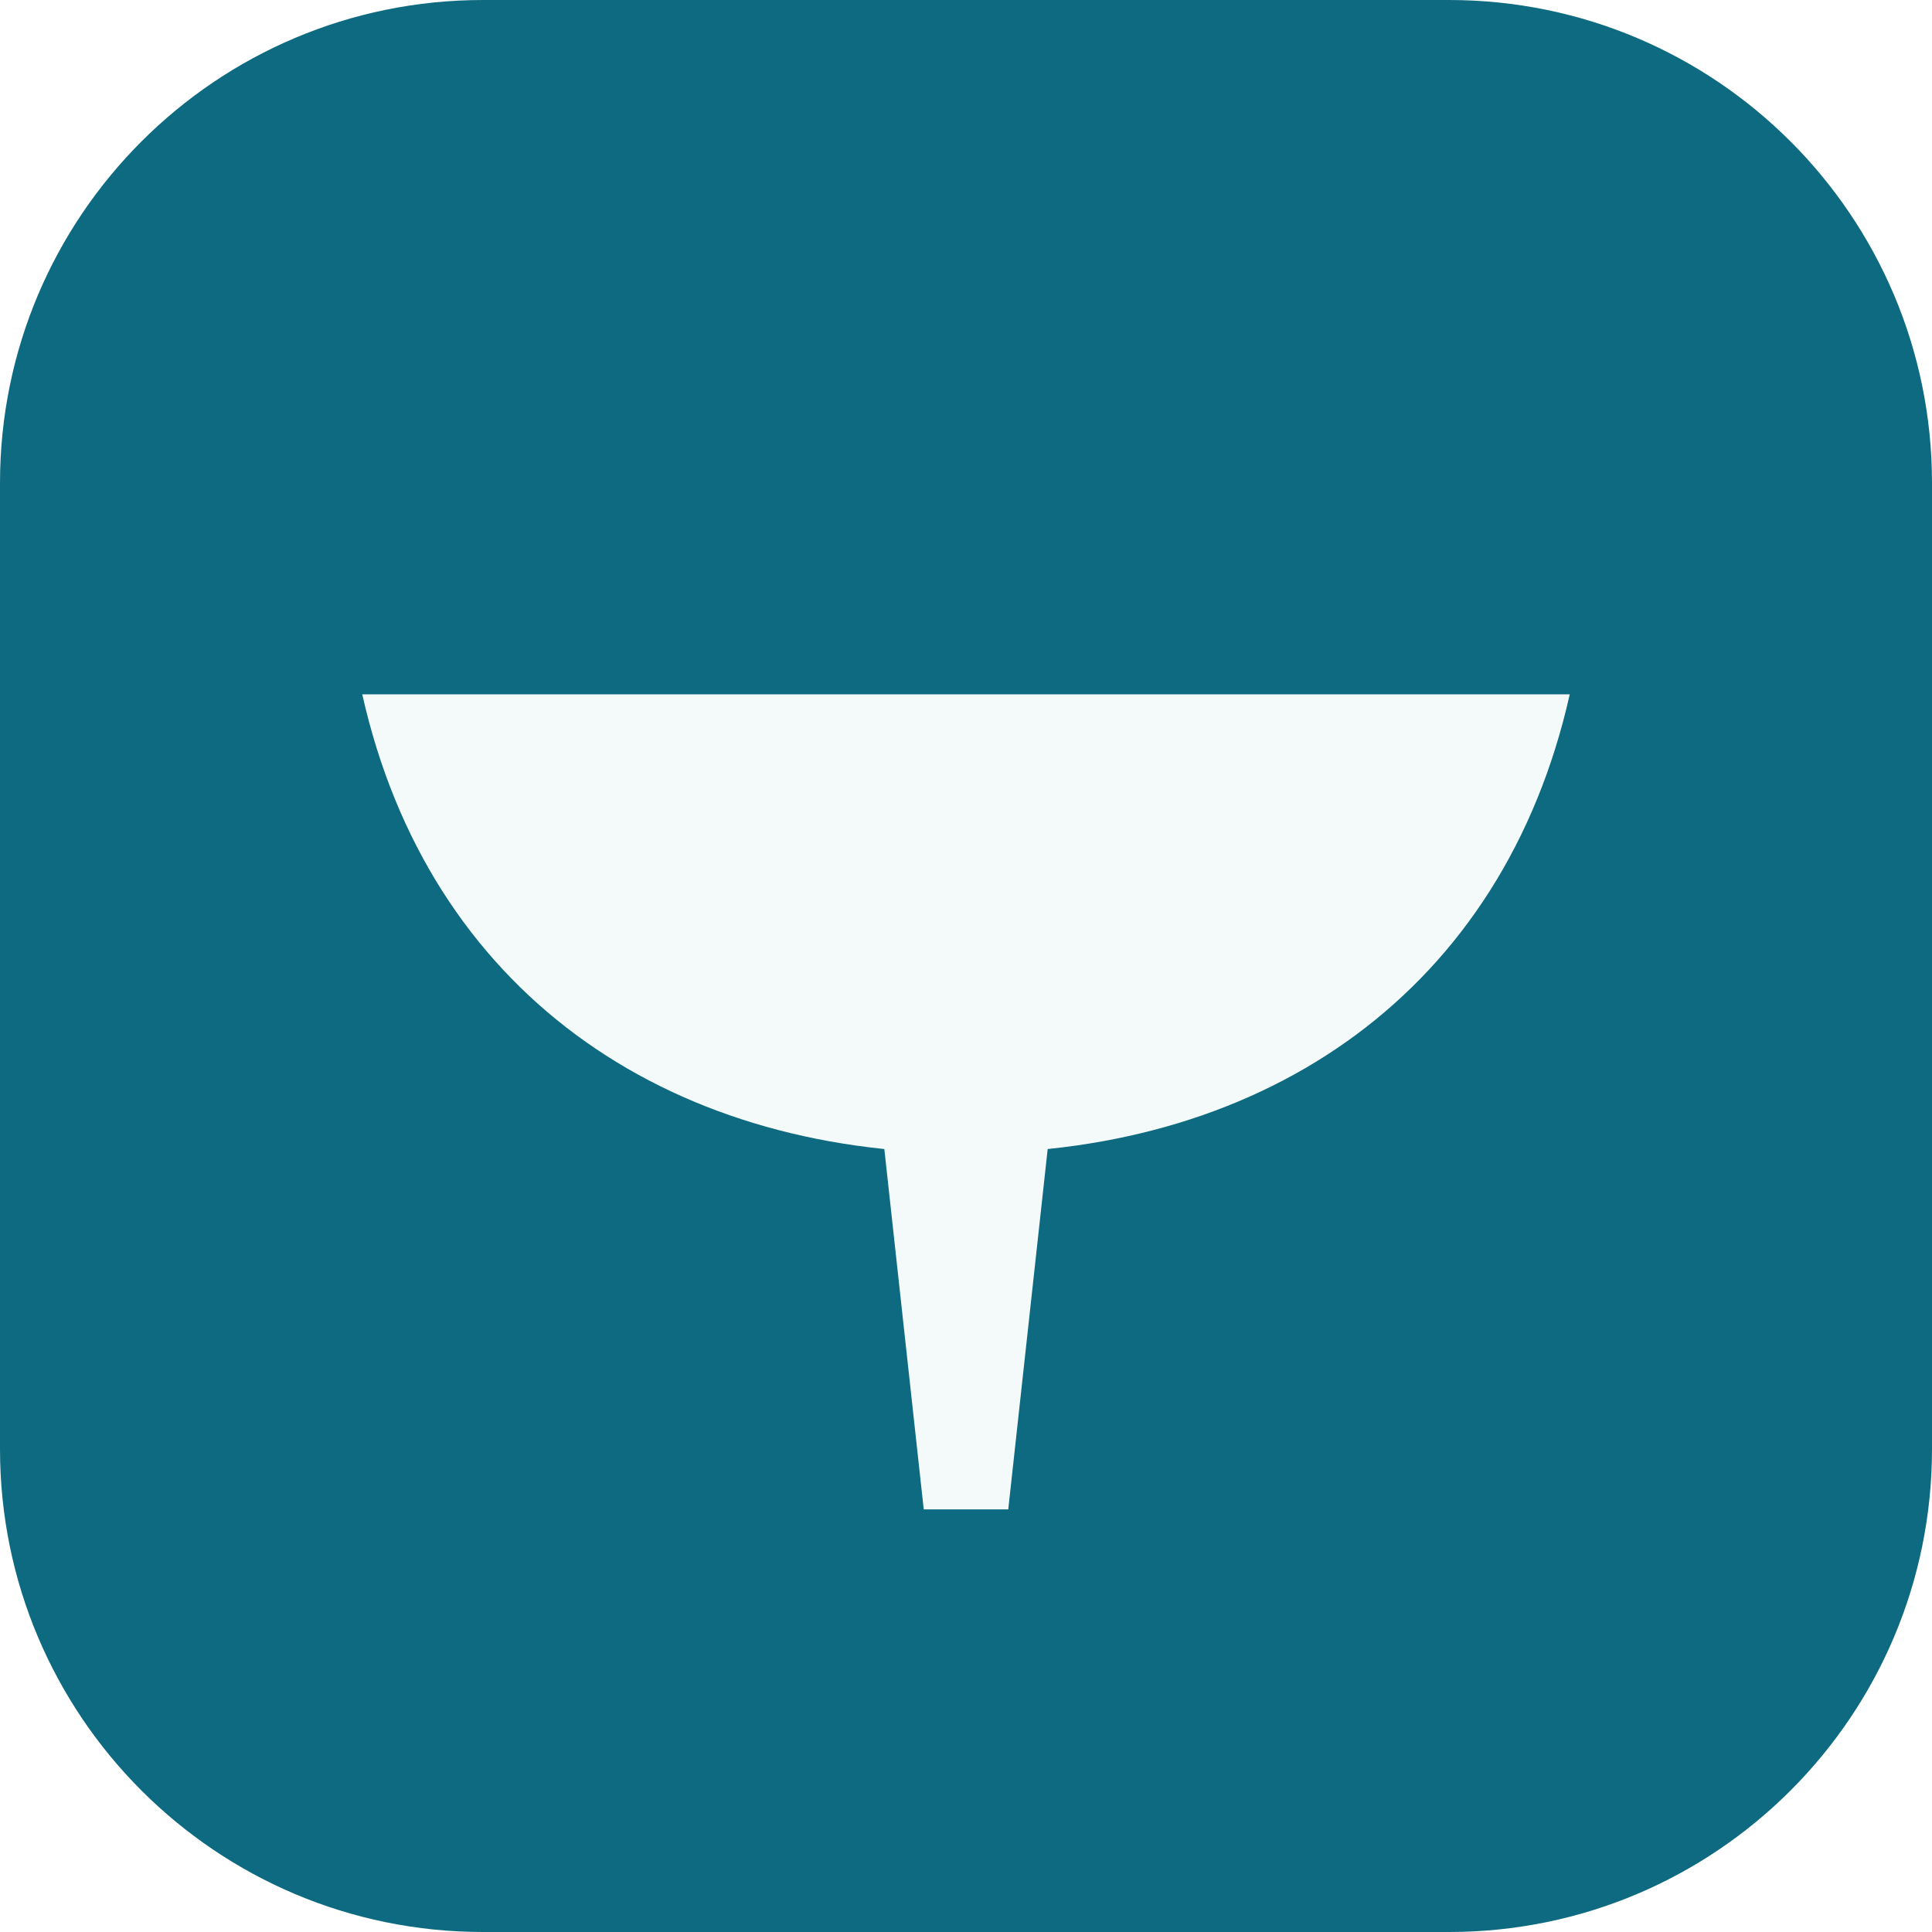
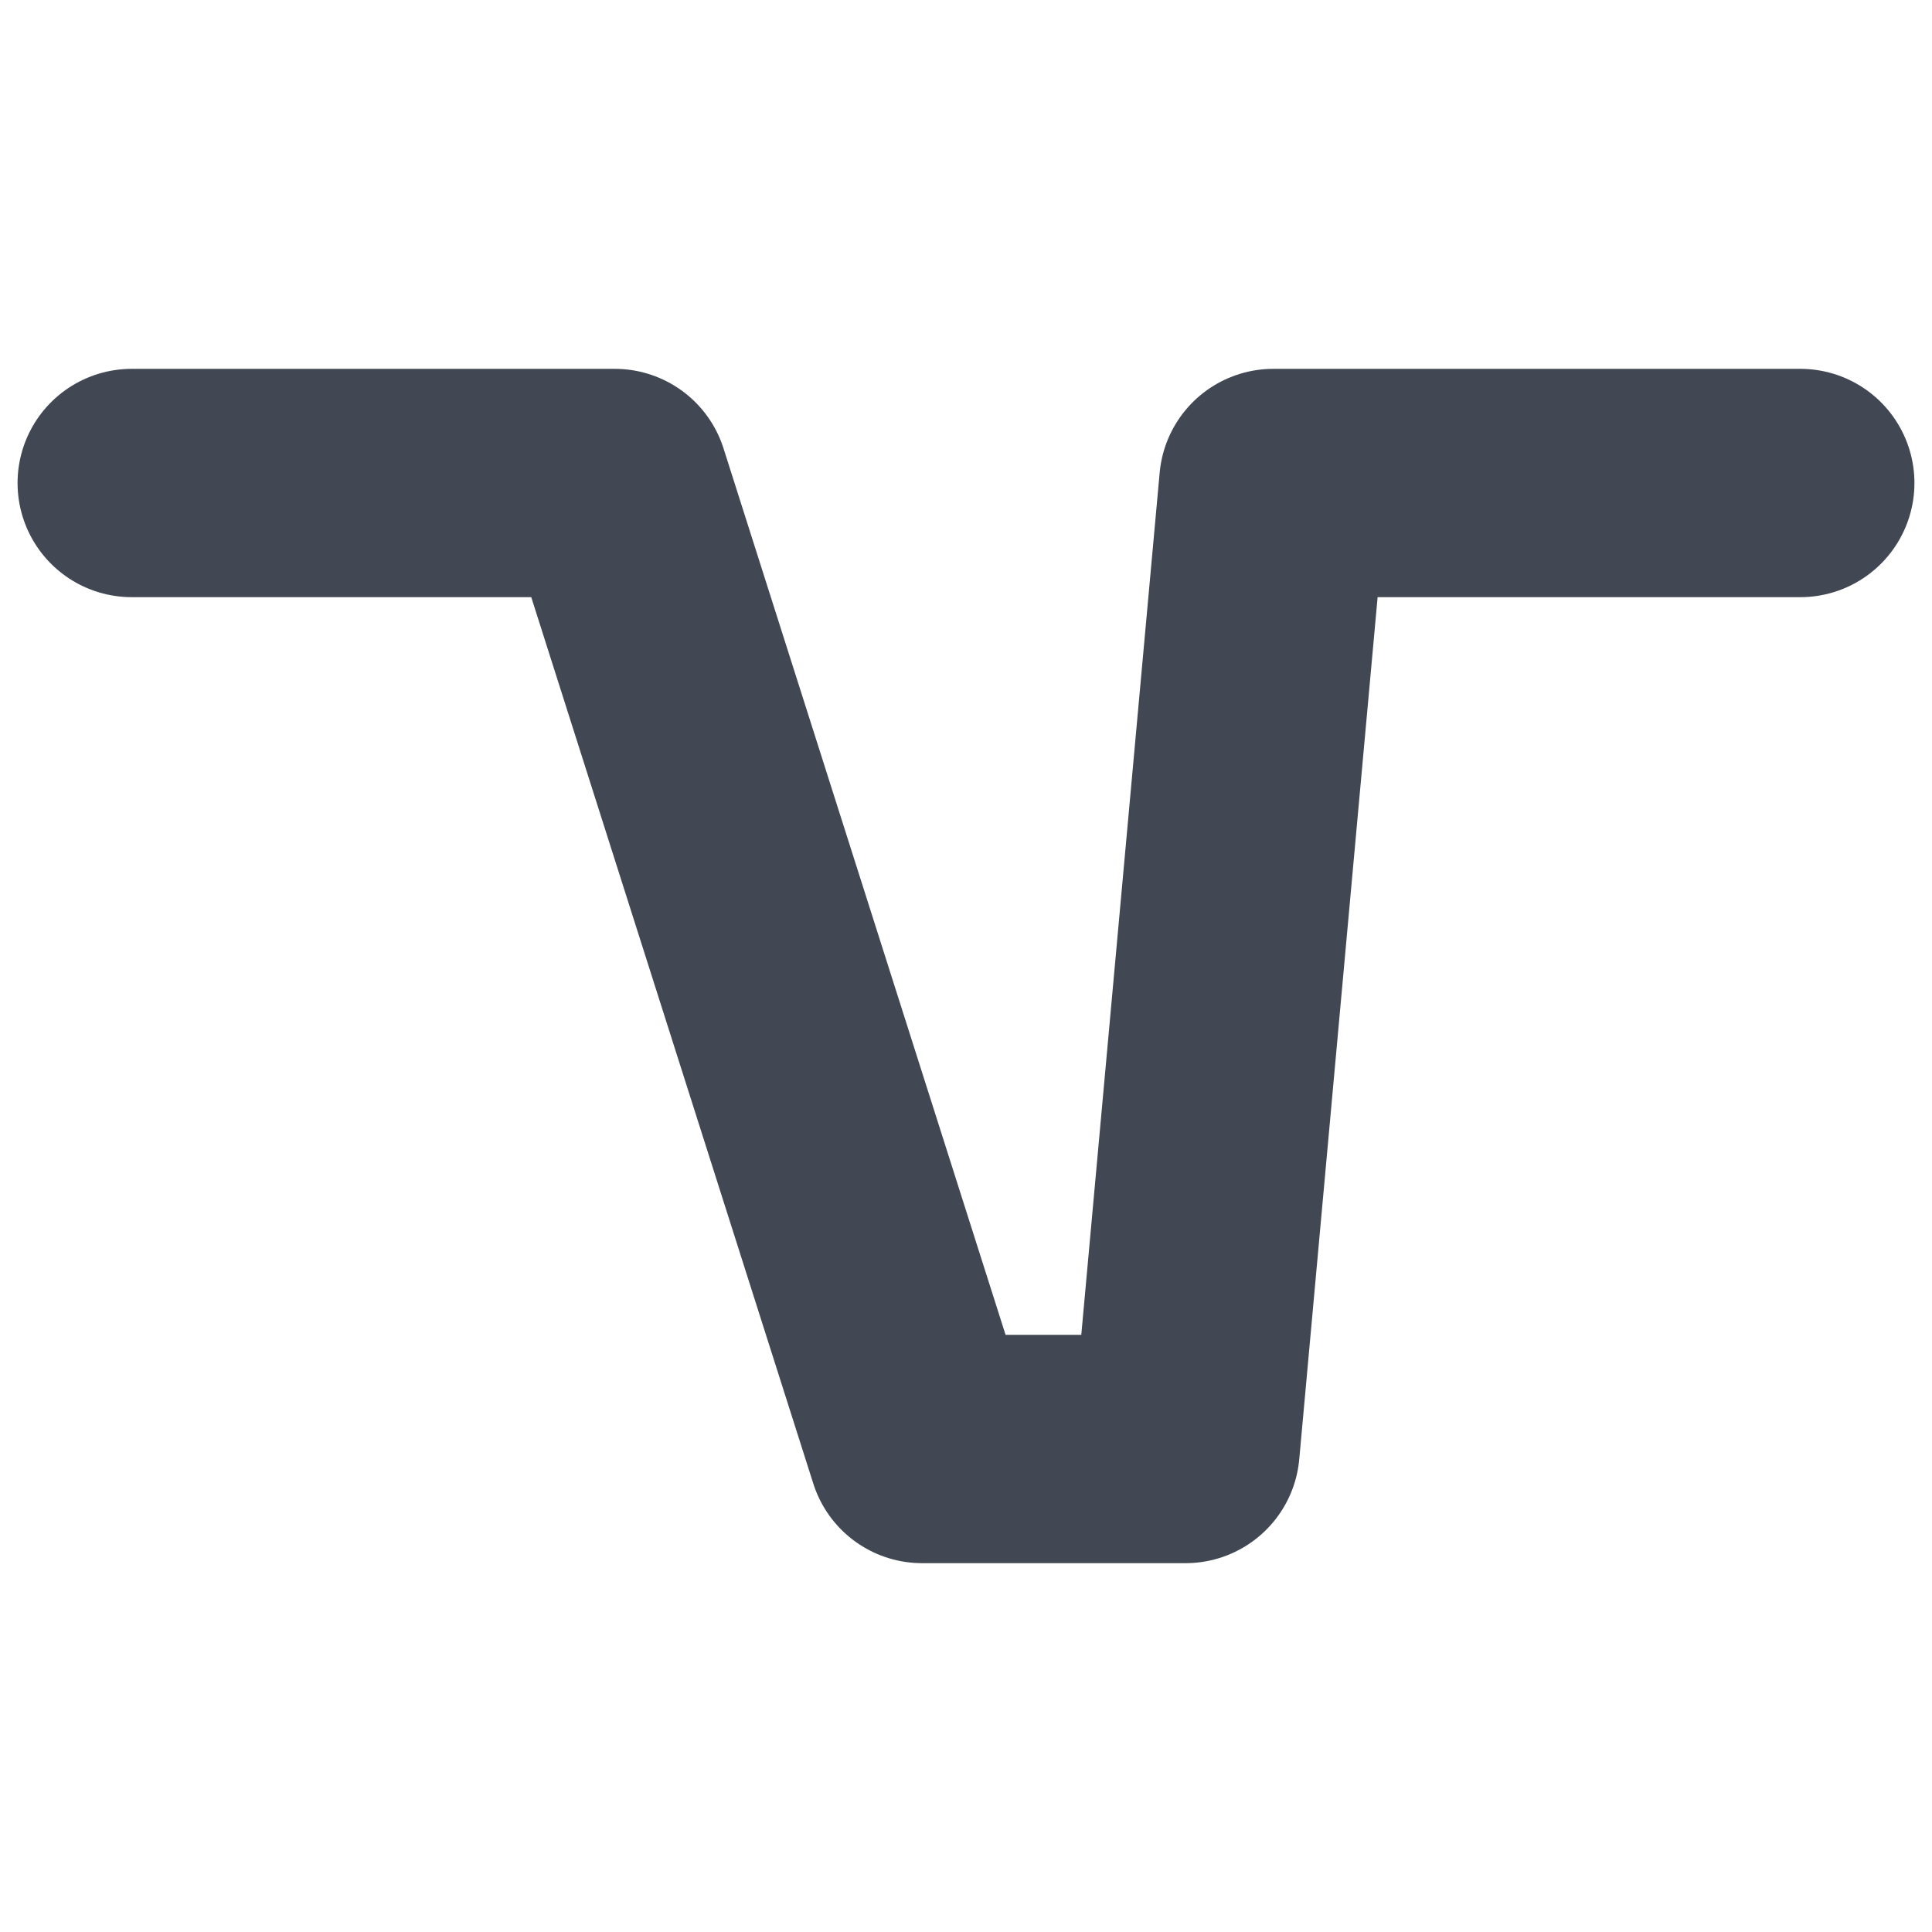
- <svg xmlns="http://www.w3.org/2000/svg" viewBox="0 0 32 32">
-   <rect width="32" height="32" rx="8" fill="#0e6a80" />
-   <path d="M6 11.5h20c-1.1 4.9-5 7.6-10 7.6s-8.9-2.7-10-7.6z" fill="#f4faf9" />
-   <path d="M14.6 18.6h2.8l-.7 6.4h-1.4z" fill="#f4faf9" />
+ <svg xmlns="http://www.w3.org/2000/svg" viewBox="1 1 22 22">
+   <style>path{stroke:#414853}@media (prefers-color-scheme:dark){path{stroke:#abb2ba}}</style>
+   <path d="M2.5 6.5H8L11.5 17.5H14.5L15.5 6.5H21.5" fill="none" stroke-width="2.6" stroke-linecap="round" stroke-linejoin="round" />
</svg>
